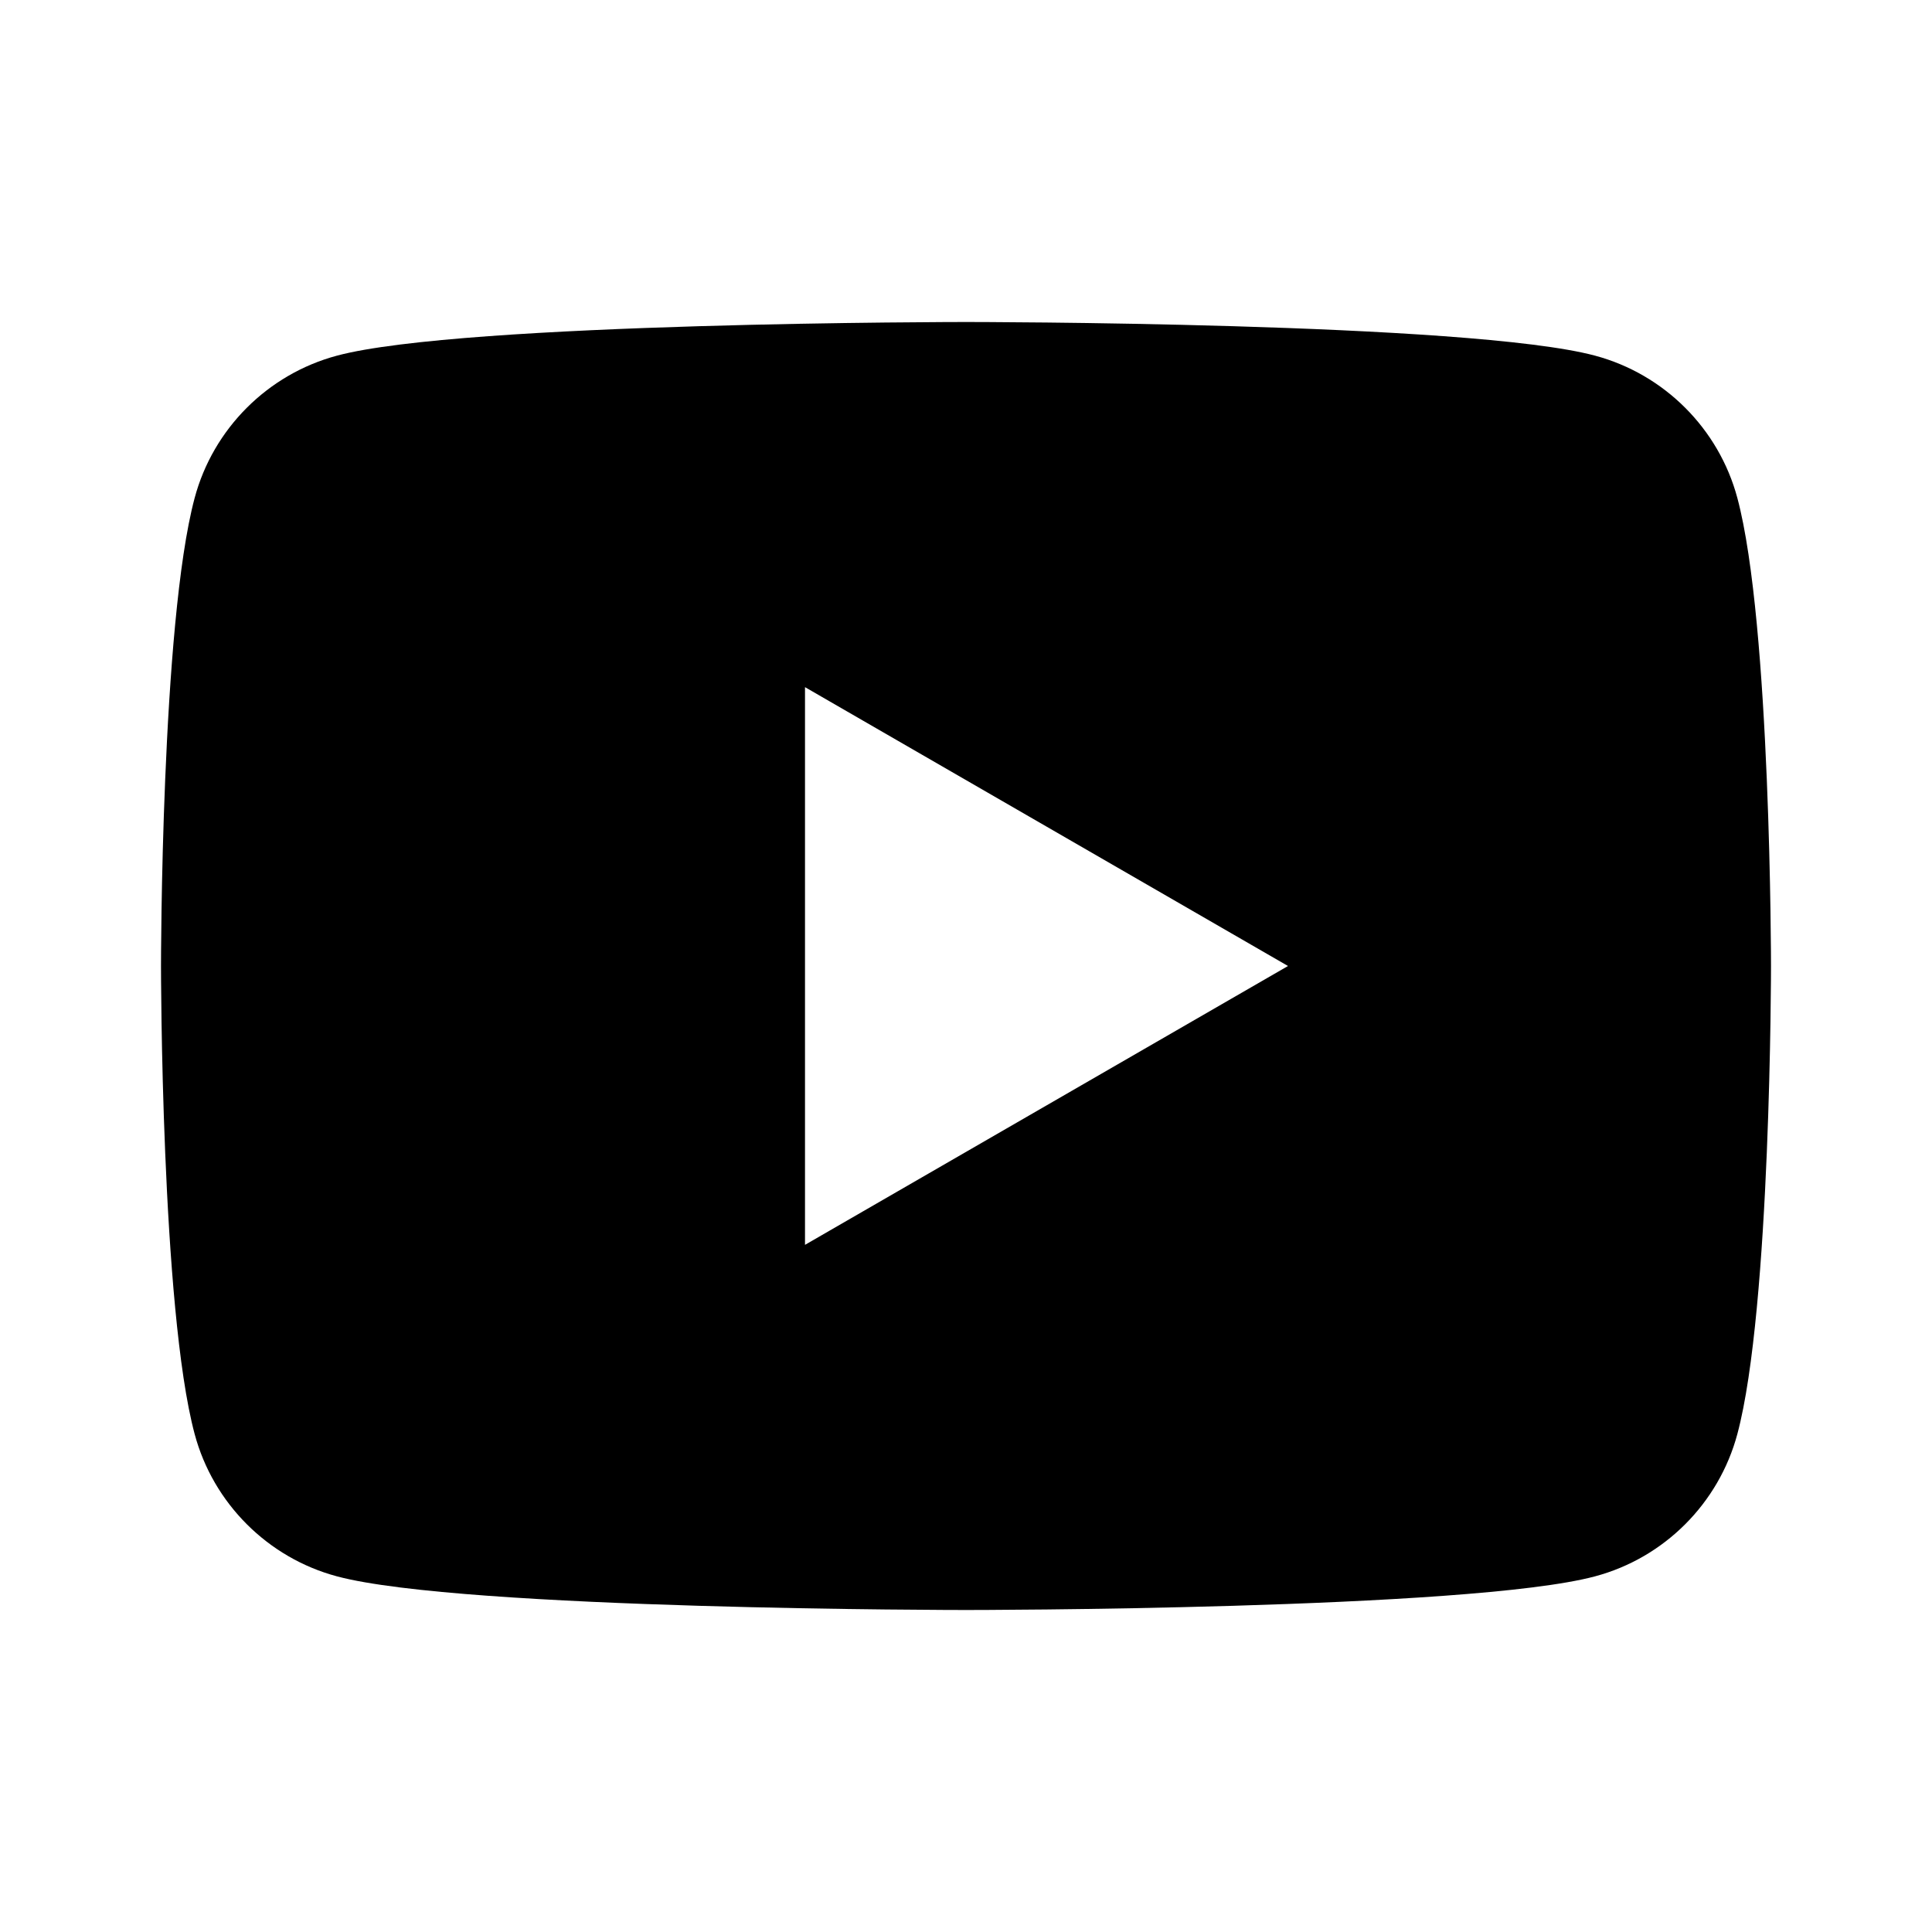
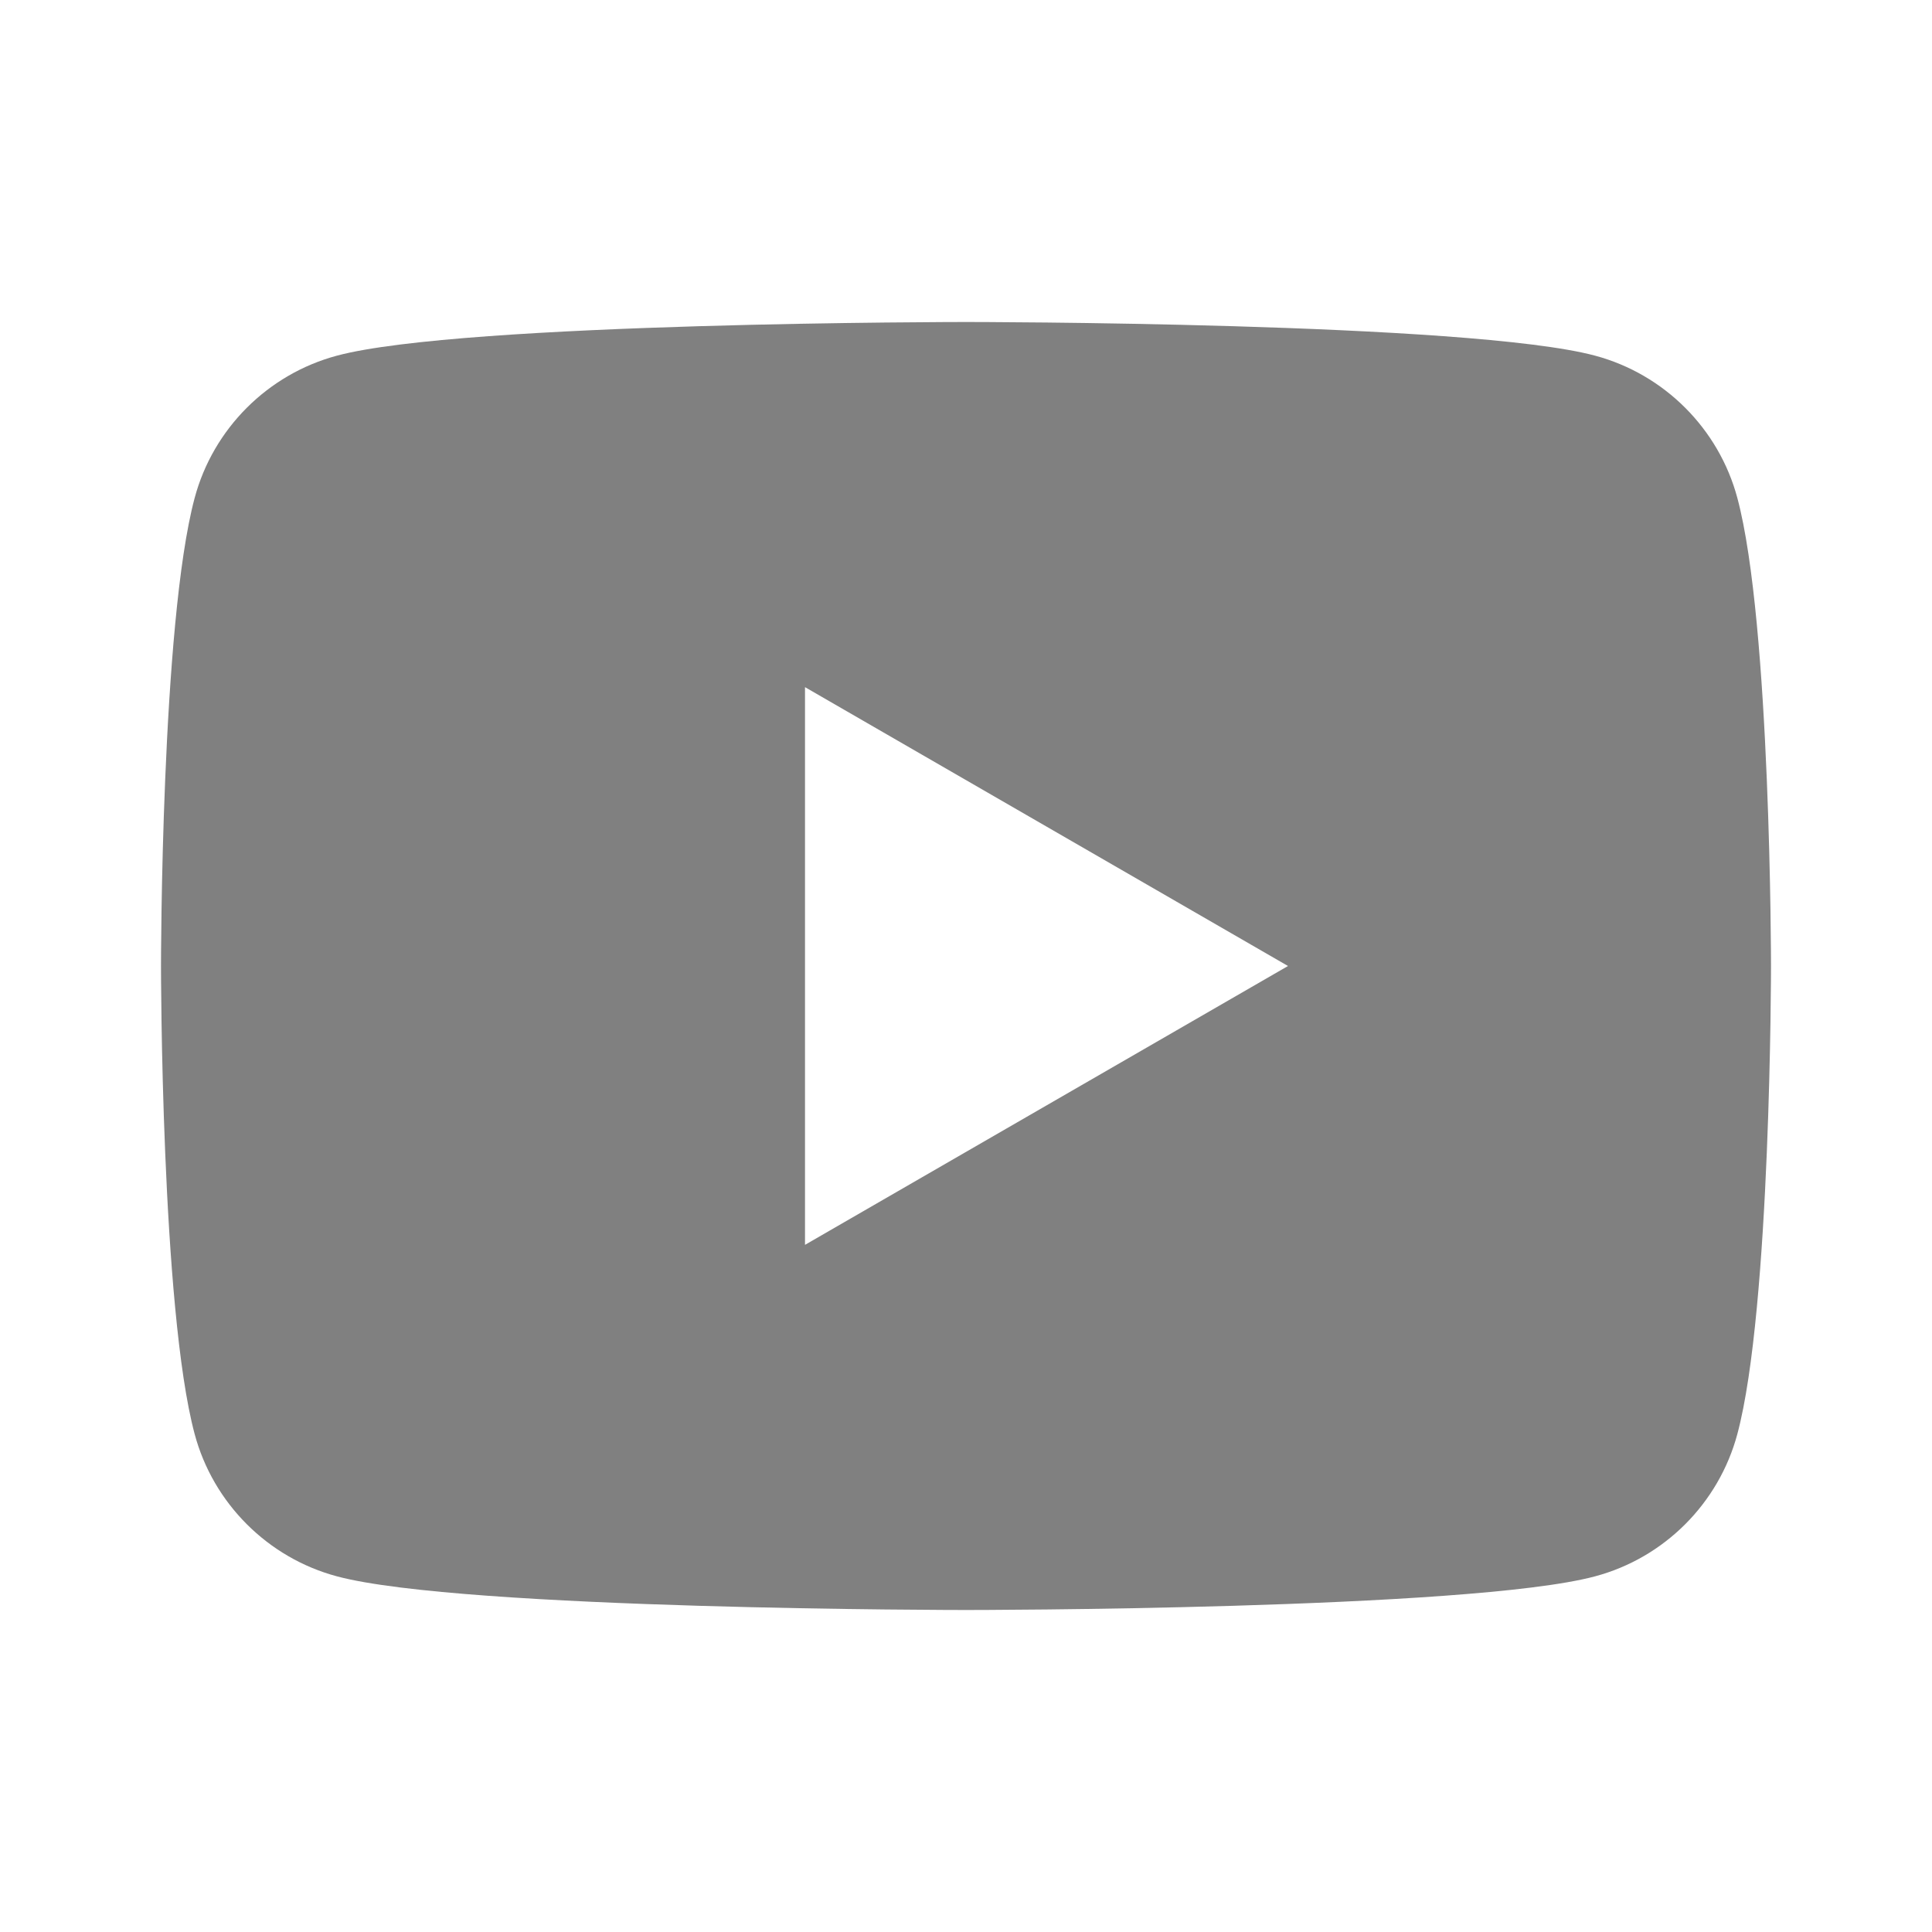
<svg xmlns="http://www.w3.org/2000/svg" viewBox="0 0 24 24" width="24px" height="24px">
-   <path d="M21.582,6.186c-0.23-0.86-0.908-1.538-1.768-1.768C18.254,4,12,4,12,4S5.746,4,4.186,4.418 c-0.86,0.23-1.538,0.908-1.768,1.768C2,7.746,2,12,2,12s0,4.254,0.418,5.814c0.23,0.86,0.908,1.538,1.768,1.768 C5.746,20,12,20,12,20s6.254,0,7.814-0.418c0.861-0.23,1.538-0.908,1.768-1.768C22,16.254,22,12,22,12S22,7.746,21.582,6.186z M10,15.464V8.536L16,12L10,15.464z" />
+   <path fill="gray" d="M21.582,6.186c-0.23-0.86-0.908-1.538-1.768-1.768C18.254,4,12,4,12,4S5.746,4,4.186,4.418 c-0.86,0.23-1.538,0.908-1.768,1.768C2,7.746,2,12,2,12s0,4.254,0.418,5.814c0.23,0.86,0.908,1.538,1.768,1.768 C5.746,20,12,20,12,20s6.254,0,7.814-0.418c0.861-0.23,1.538-0.908,1.768-1.768C22,16.254,22,12,22,12S22,7.746,21.582,6.186z M10,15.464V8.536L16,12L10,15.464z" />
</svg>
